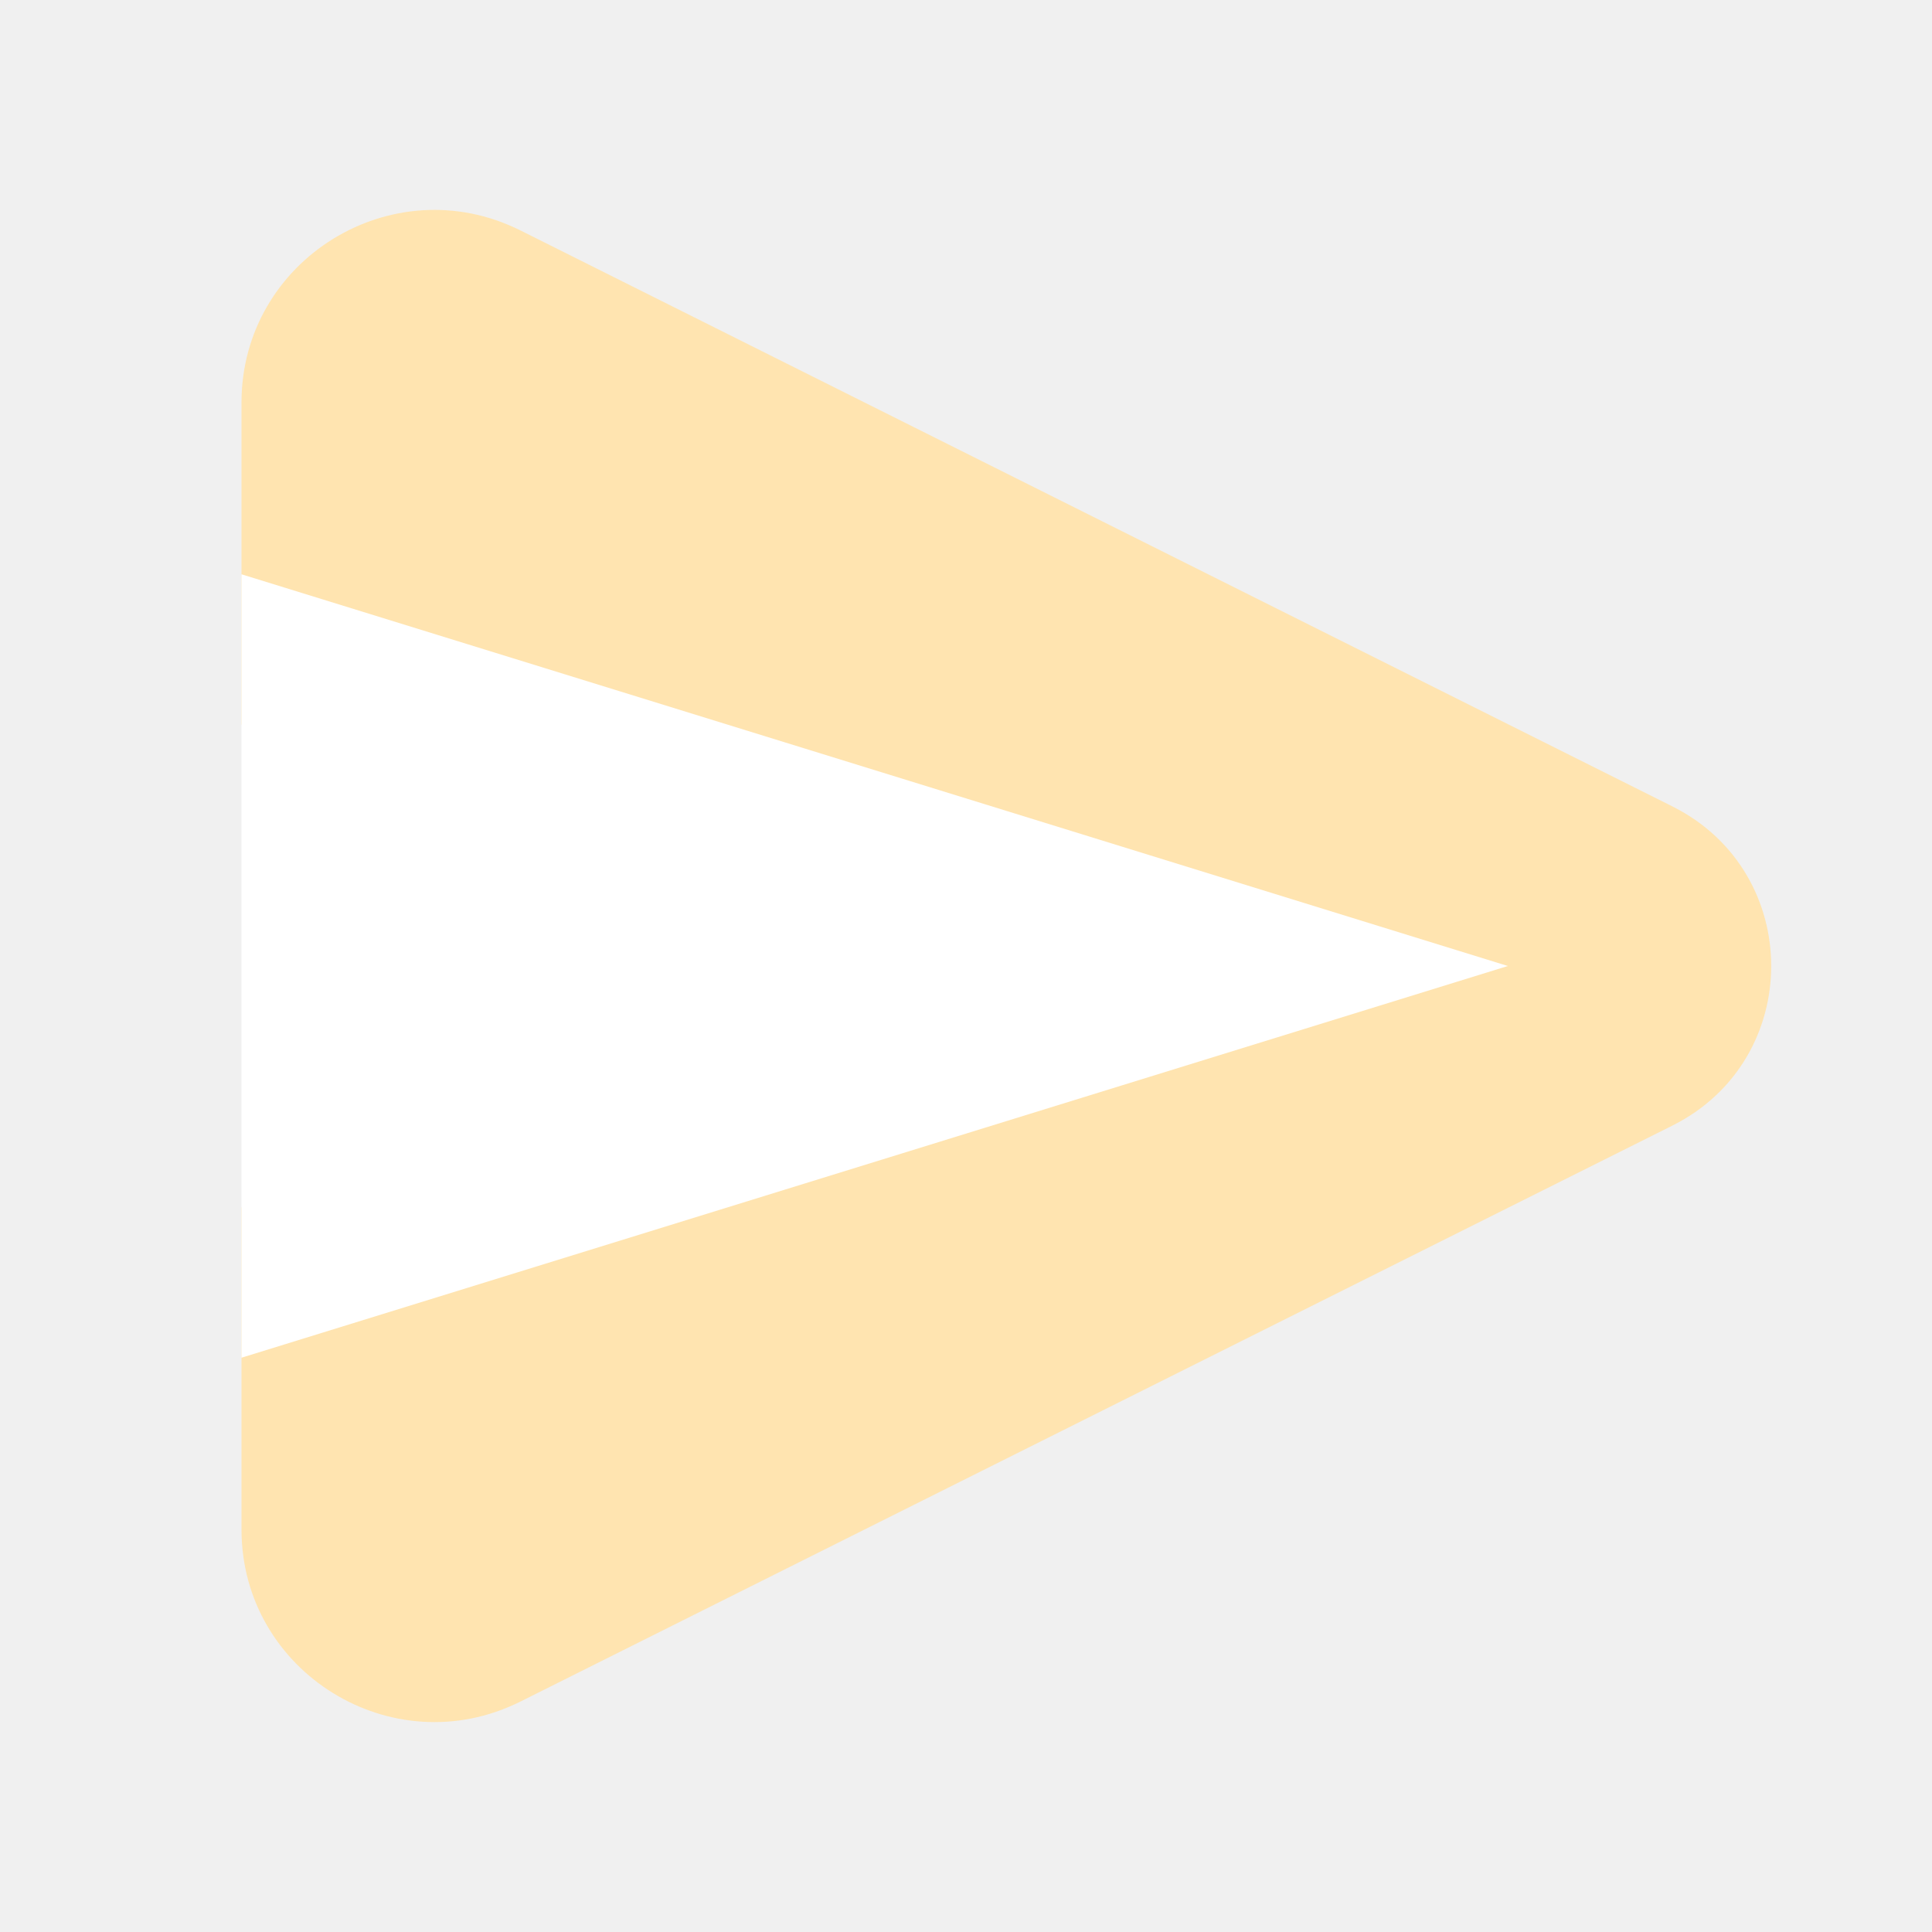
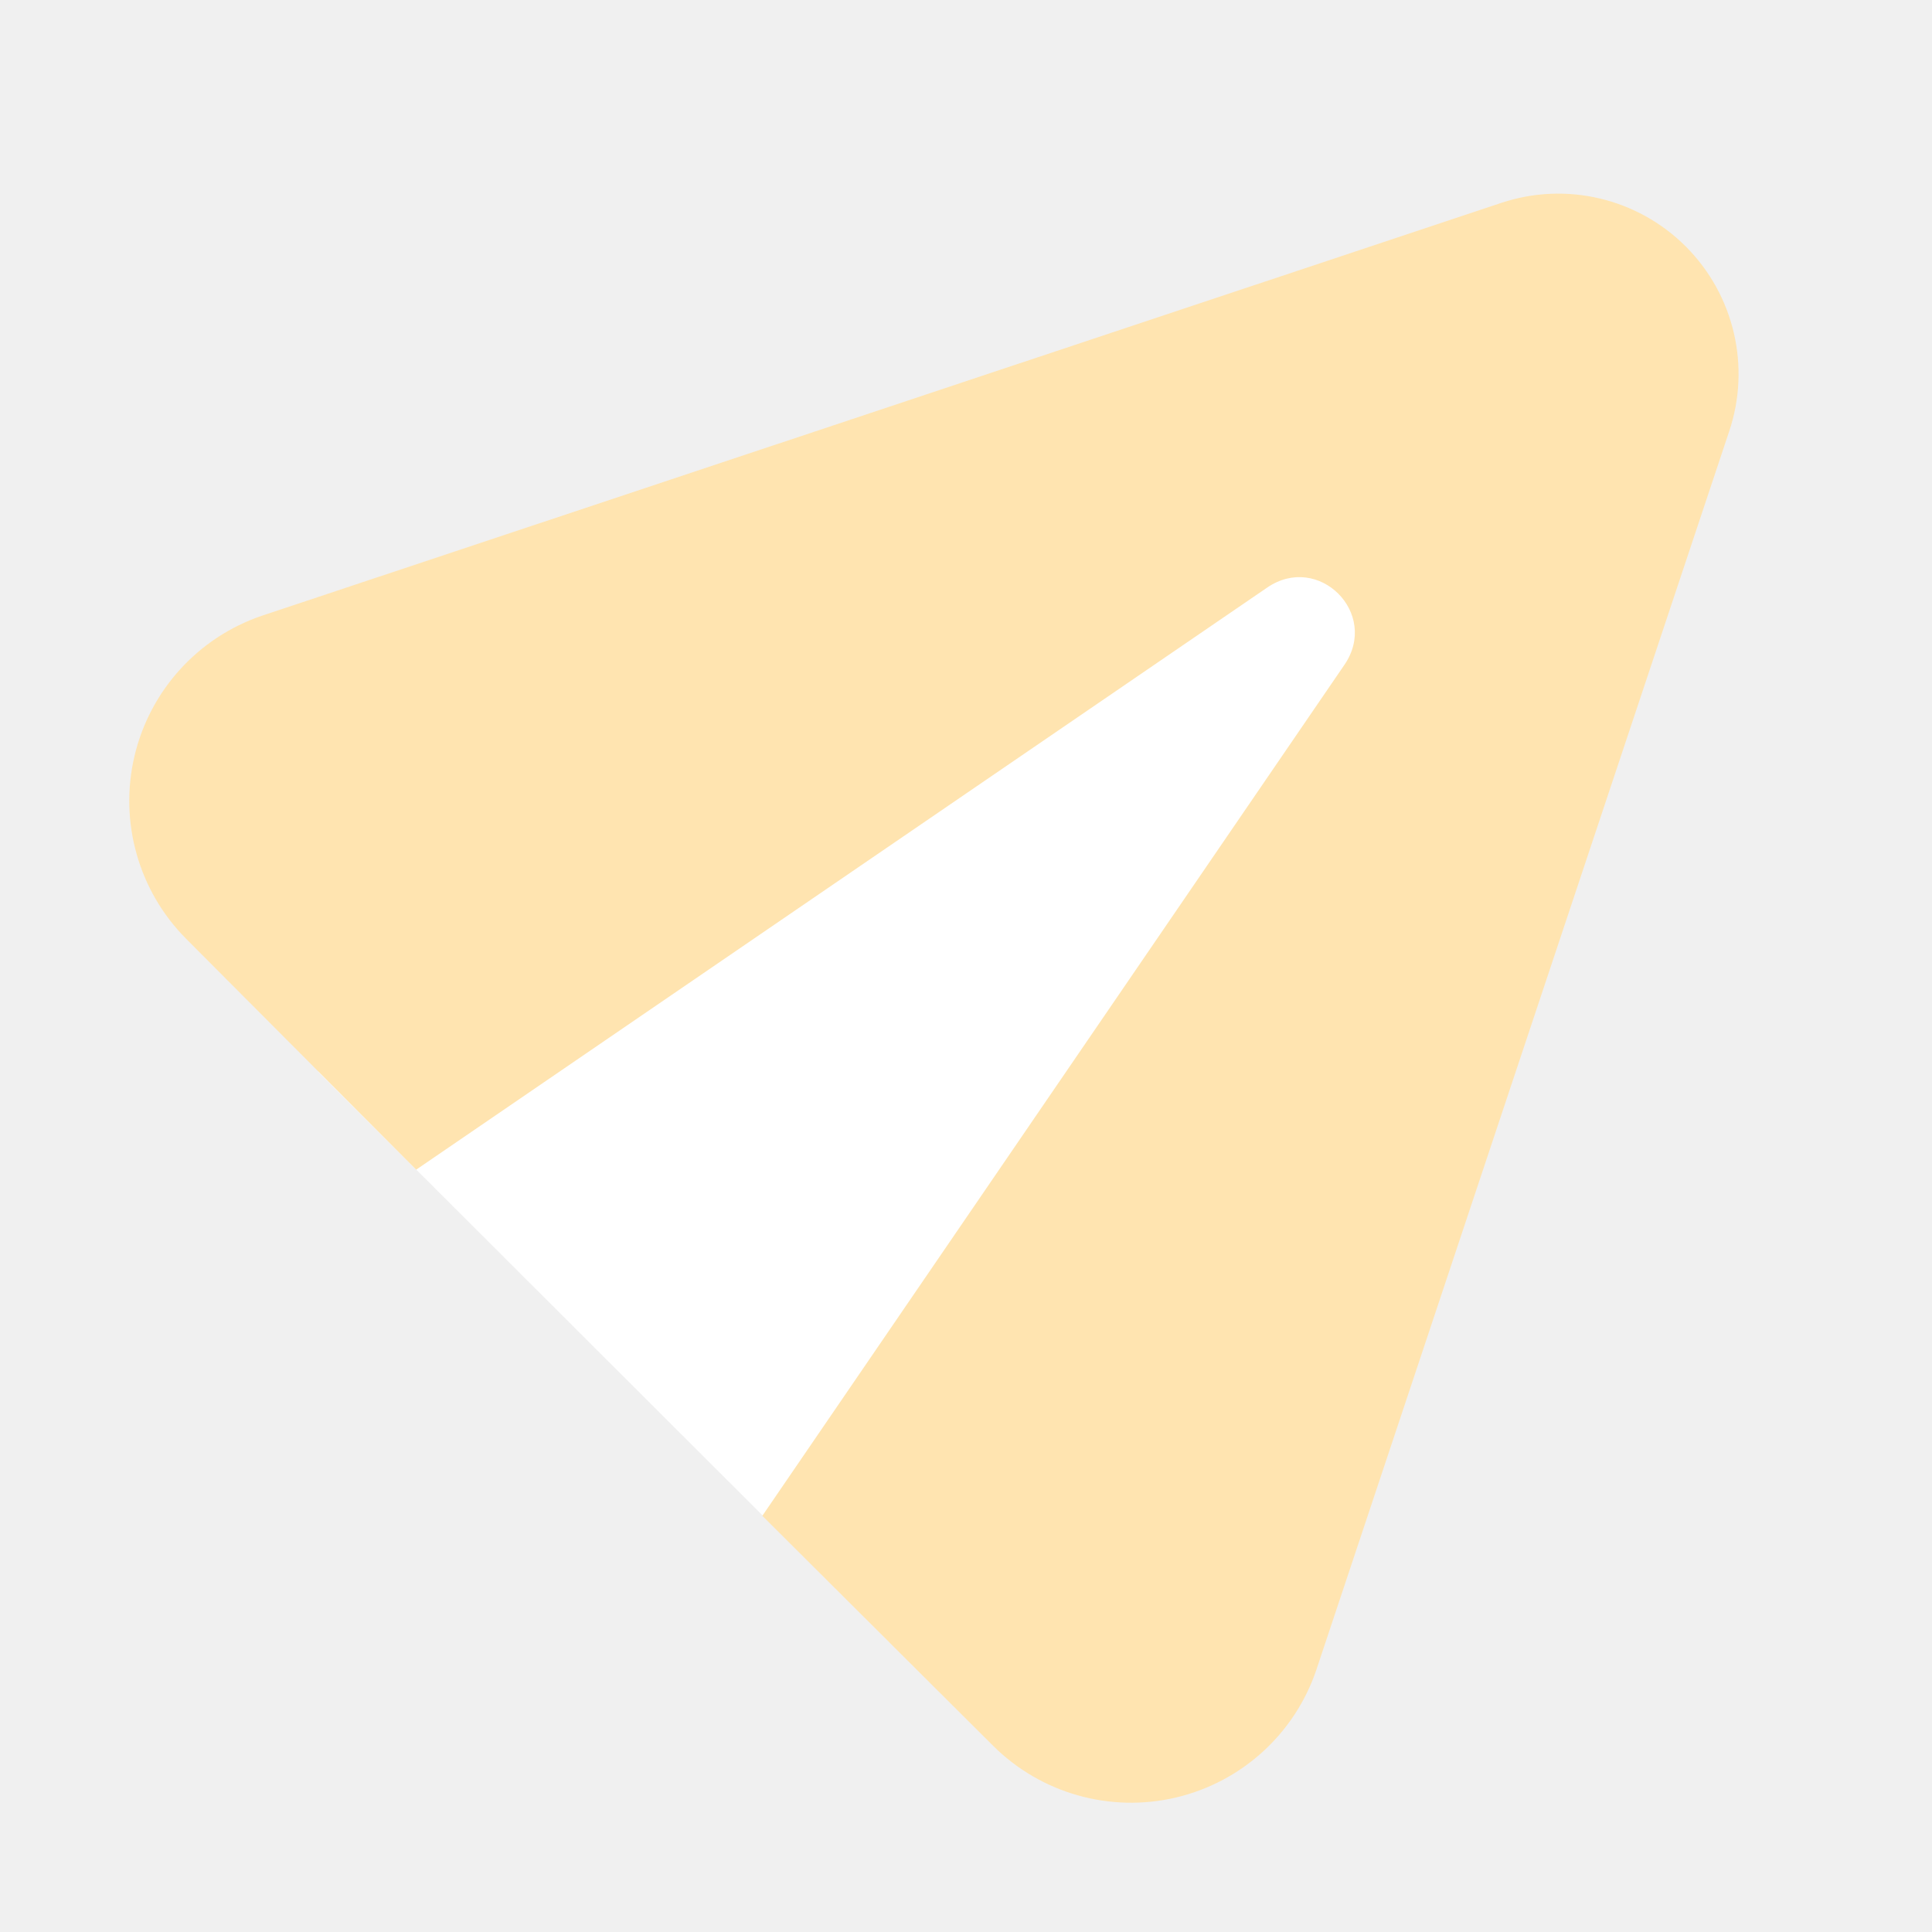
<svg xmlns="http://www.w3.org/2000/svg" width="24" height="24" viewBox="0 0 24 24" fill="none">
-   <path d="M20.78 13.98L6.46 21.14C4.87 21.93 3 20.77 3 19V15L15.42 12.67C16.17 12.53 16.17 11.47 15.42 11.33L3 9V5C3 3.23 4.87 2.07 6.46 2.86L20.78 10.02C22.41 10.84 22.41 13.16 20.78 13.98Z" fill="#FFE4B0" />
-   <path d="M18.731 12L3 16.866V7.134L18.731 12Z" fill="white" />
+   <g transform="translate(-0.9, 0.4)">
+     <path d="M19.5 5 11.95 20l-7.1-7.09L19.5 5Z" fill="#fff" />
+     <path d="m22.38 4.96-5.13 15.39a2.43 2.43 0 0 1-4.01.94l-2.87-2.86L17.6 7.86c.44-.64-.32-1.4-.96-.96L6.07 14.13l-2.86-2.87a2.43 2.43 0 0 1 .94-4.01l15.4-5.13a2.24 2.24 0 0 1 2.83 2.84Z" fill="#FFE4B0" />
+   </g>
</svg>
